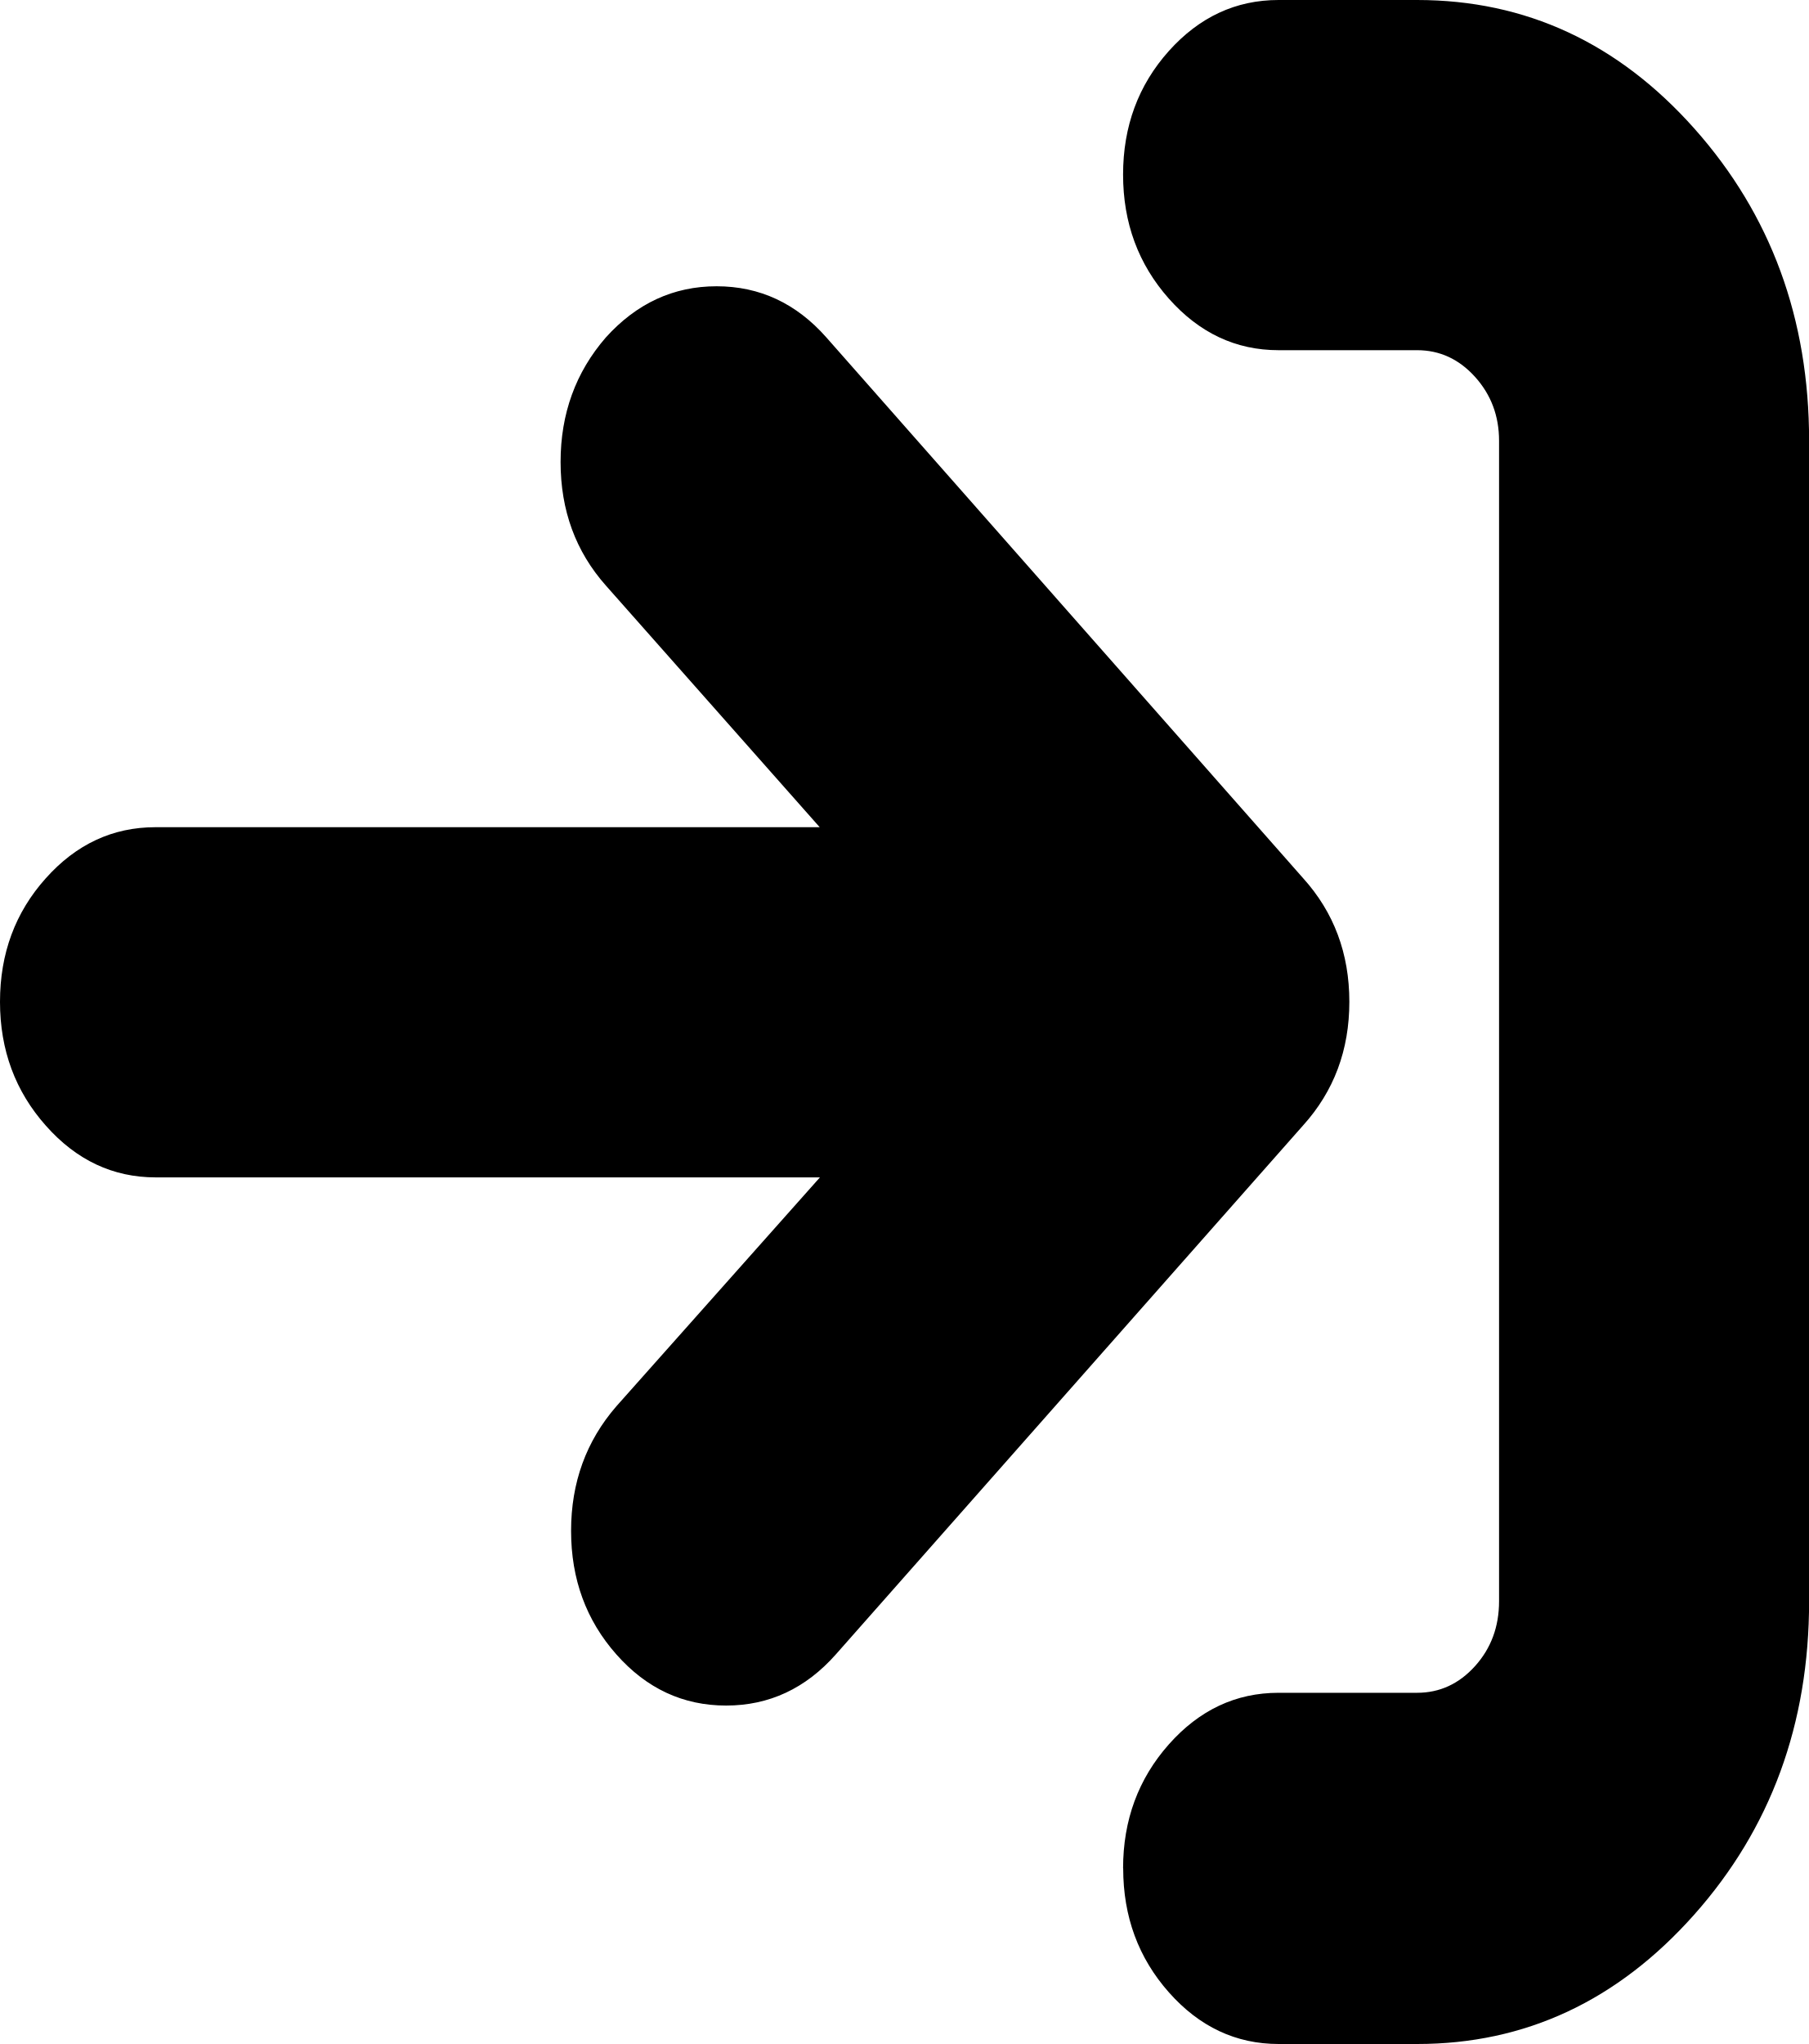
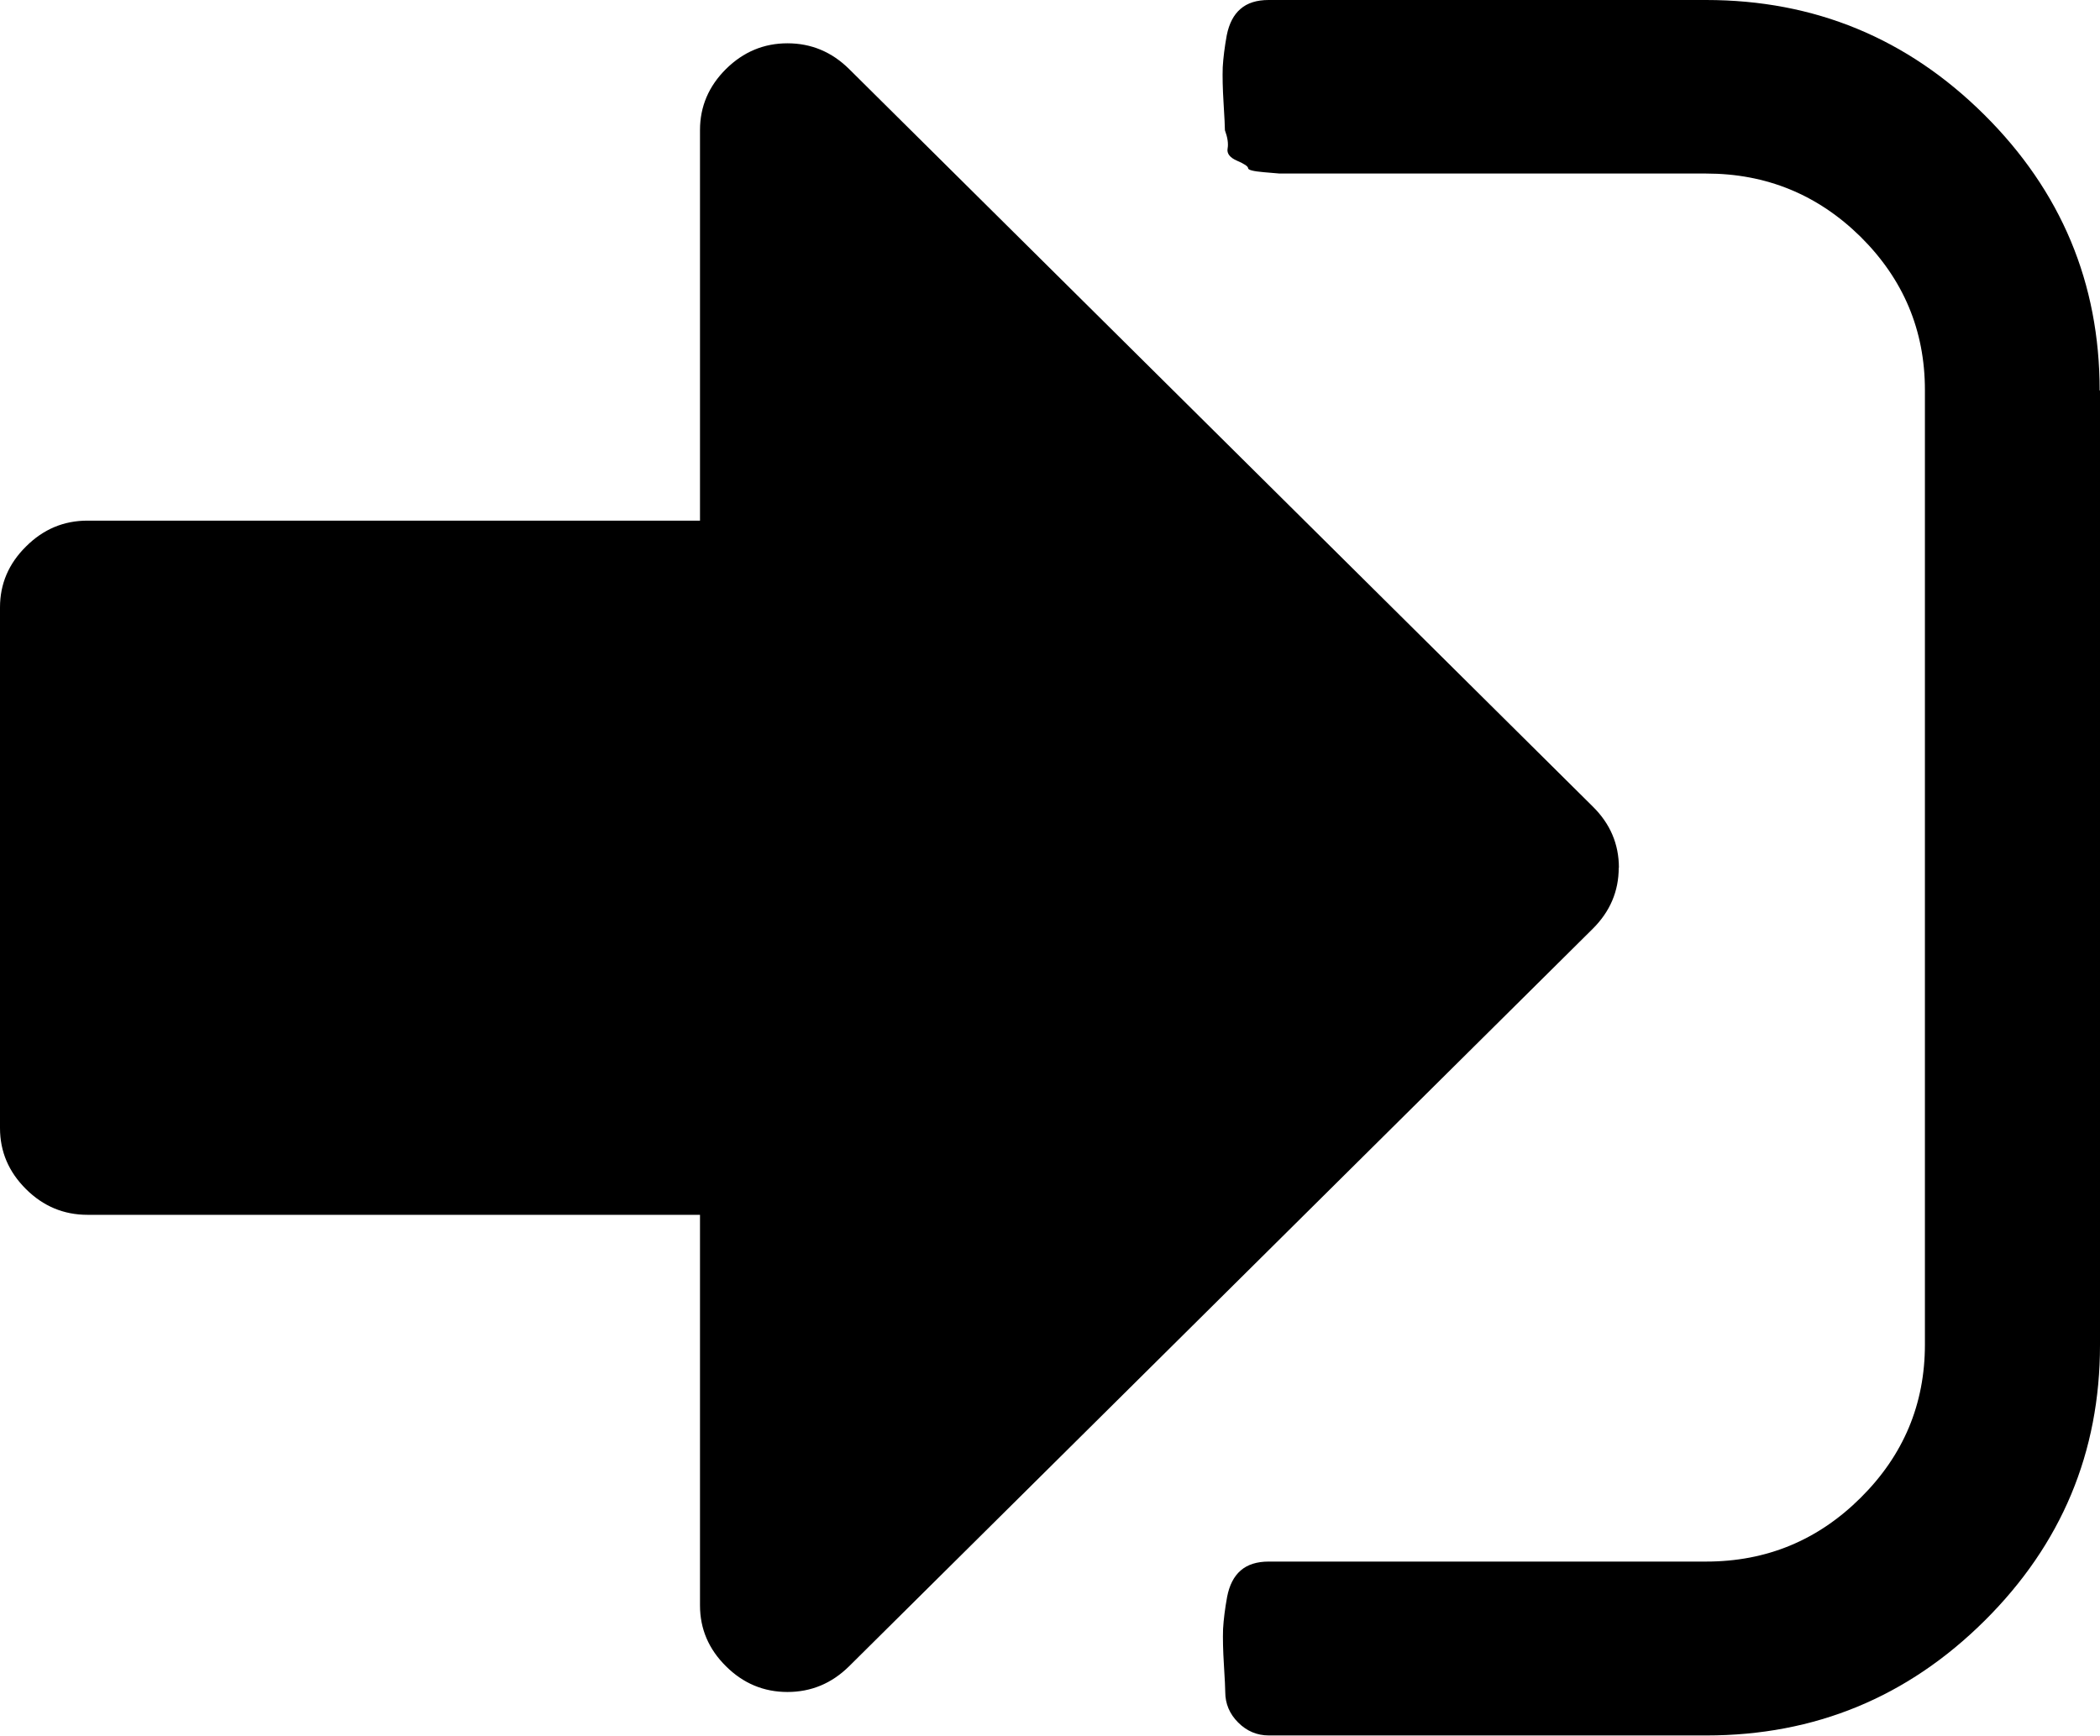
- <svg xmlns="http://www.w3.org/2000/svg" height="18.1" width="16.022" id="svg3384" version="1.1">
-   <path d="M 0,8.871 Q 0,8.23 0.405,7.778 0.809,7.325 1.377,7.325 l 5.883,0 L 5.366,5.185 Q 4.965,4.733 4.965,4.091 q 0,-0.641 0.401,-1.103 0.409,-0.453 0.981,-0.453 0.572,0 0.972,0.453 l 4.223,4.789 q 0.409,0.453 0.409,1.094 0,0.641 -0.409,1.094 l -4.139,4.685 q -0.401,0.453 -0.972,0.453 -0.572,0 -0.972,-0.453 -0.401,-0.453 -0.401,-1.094 0,-0.641 0.401,-1.103 l 1.803,-2.027 -5.883,0 q -0.567,0 -0.972,-0.457 Q 0,9.512 0,8.871 Z m 9.947,7.674 q 0,-0.641 0.405,-1.098 0.405,-0.457 0.972,-0.457 l 1.227,0 q 0.3,0 0.513,-0.236 0.213,-0.236 0.213,-0.575 l 0,-10.276 q 0,-0.33 -0.213,-0.566 -0.213,-0.236 -0.513,-0.236 l -1.227,0 q -0.567,0 -0.972,-0.457 Q 9.947,2.187 9.947,1.546 q 0,-0.641 0.405,-1.094 Q 10.757,0 11.324,0 l 1.227,0 q 1.444,0 2.458,1.141 1.014,1.141 1.014,2.762 l 0,10.276 q 0,1.631 -1.018,2.776 -1.018,1.145 -2.453,1.145 l -1.227,0 q -0.567,0 -0.972,-0.457 -0.405,-0.457 -0.405,-1.098 z" id="path3386" />
+ <svg xmlns="http://www.w3.org/2000/svg" height="10.34" width="12.51" id="svg3403" version="1.1">
+   <defs id="defs3409" />
+   <path d="m 9.643,5.17 q 0,0.21 -0.155,0.364 L 5.058,9.928 q -0.155,0.153 -0.367,0.153 -0.212,0 -0.366,-0.153 Q 4.17,9.775 4.17,9.565 l 0,-2.327 -3.649,0 Q 0.309,7.238 0.155,7.085 0,6.931 0,6.721 L 0,3.619 Q 0,3.409 0.155,3.256 0.309,3.102 0.521,3.102 l 3.649,0 0,-2.327 q 0,-0.21 0.155,-0.364 0.155,-0.153 0.366,-0.153 0.212,0 0.367,0.153 l 4.431,4.395 q 0.155,0.153 0.155,0.364 z m 2.867,-2.844 0,5.687 q 0,0.961 -0.688,1.644 -0.688,0.683 -1.657,0.683 l -2.606,0 q -0.106,0 -0.183,-0.077 -0.077,-0.077 -0.077,-0.182 0,-0.032 -0.008,-0.162 -0.008,-0.129 -0.005,-0.214 0.005,-0.085 0.024,-0.19 0.02,-0.105 0.081,-0.158 0.061,-0.053 0.167,-0.053 l 2.606,0 q 0.538,0 0.92,-0.38 0.383,-0.38 0.383,-0.913 l 0,-5.687 q 0,-0.533 -0.383,-0.913 Q 10.701,1.034 10.164,1.034 l -2.541,0 q 0,0 -0.094,-0.008 -0.094,-0.008 -0.094,-0.024 0,-0.016 -0.065,-0.044 -0.065,-0.028 -0.057,-0.073 0.008,-0.044 -0.016,-0.109 0,-0.032 -0.008,-0.162 Q 7.281,0.485 7.284,0.4 7.289,0.315 7.308,0.21 7.329,0.105 7.39,0.053 7.451,0 7.557,0 l 2.606,0 q 0.969,0 1.657,0.683 0.688,0.683 0.688,1.644 z" id="path3405" />
</svg>
